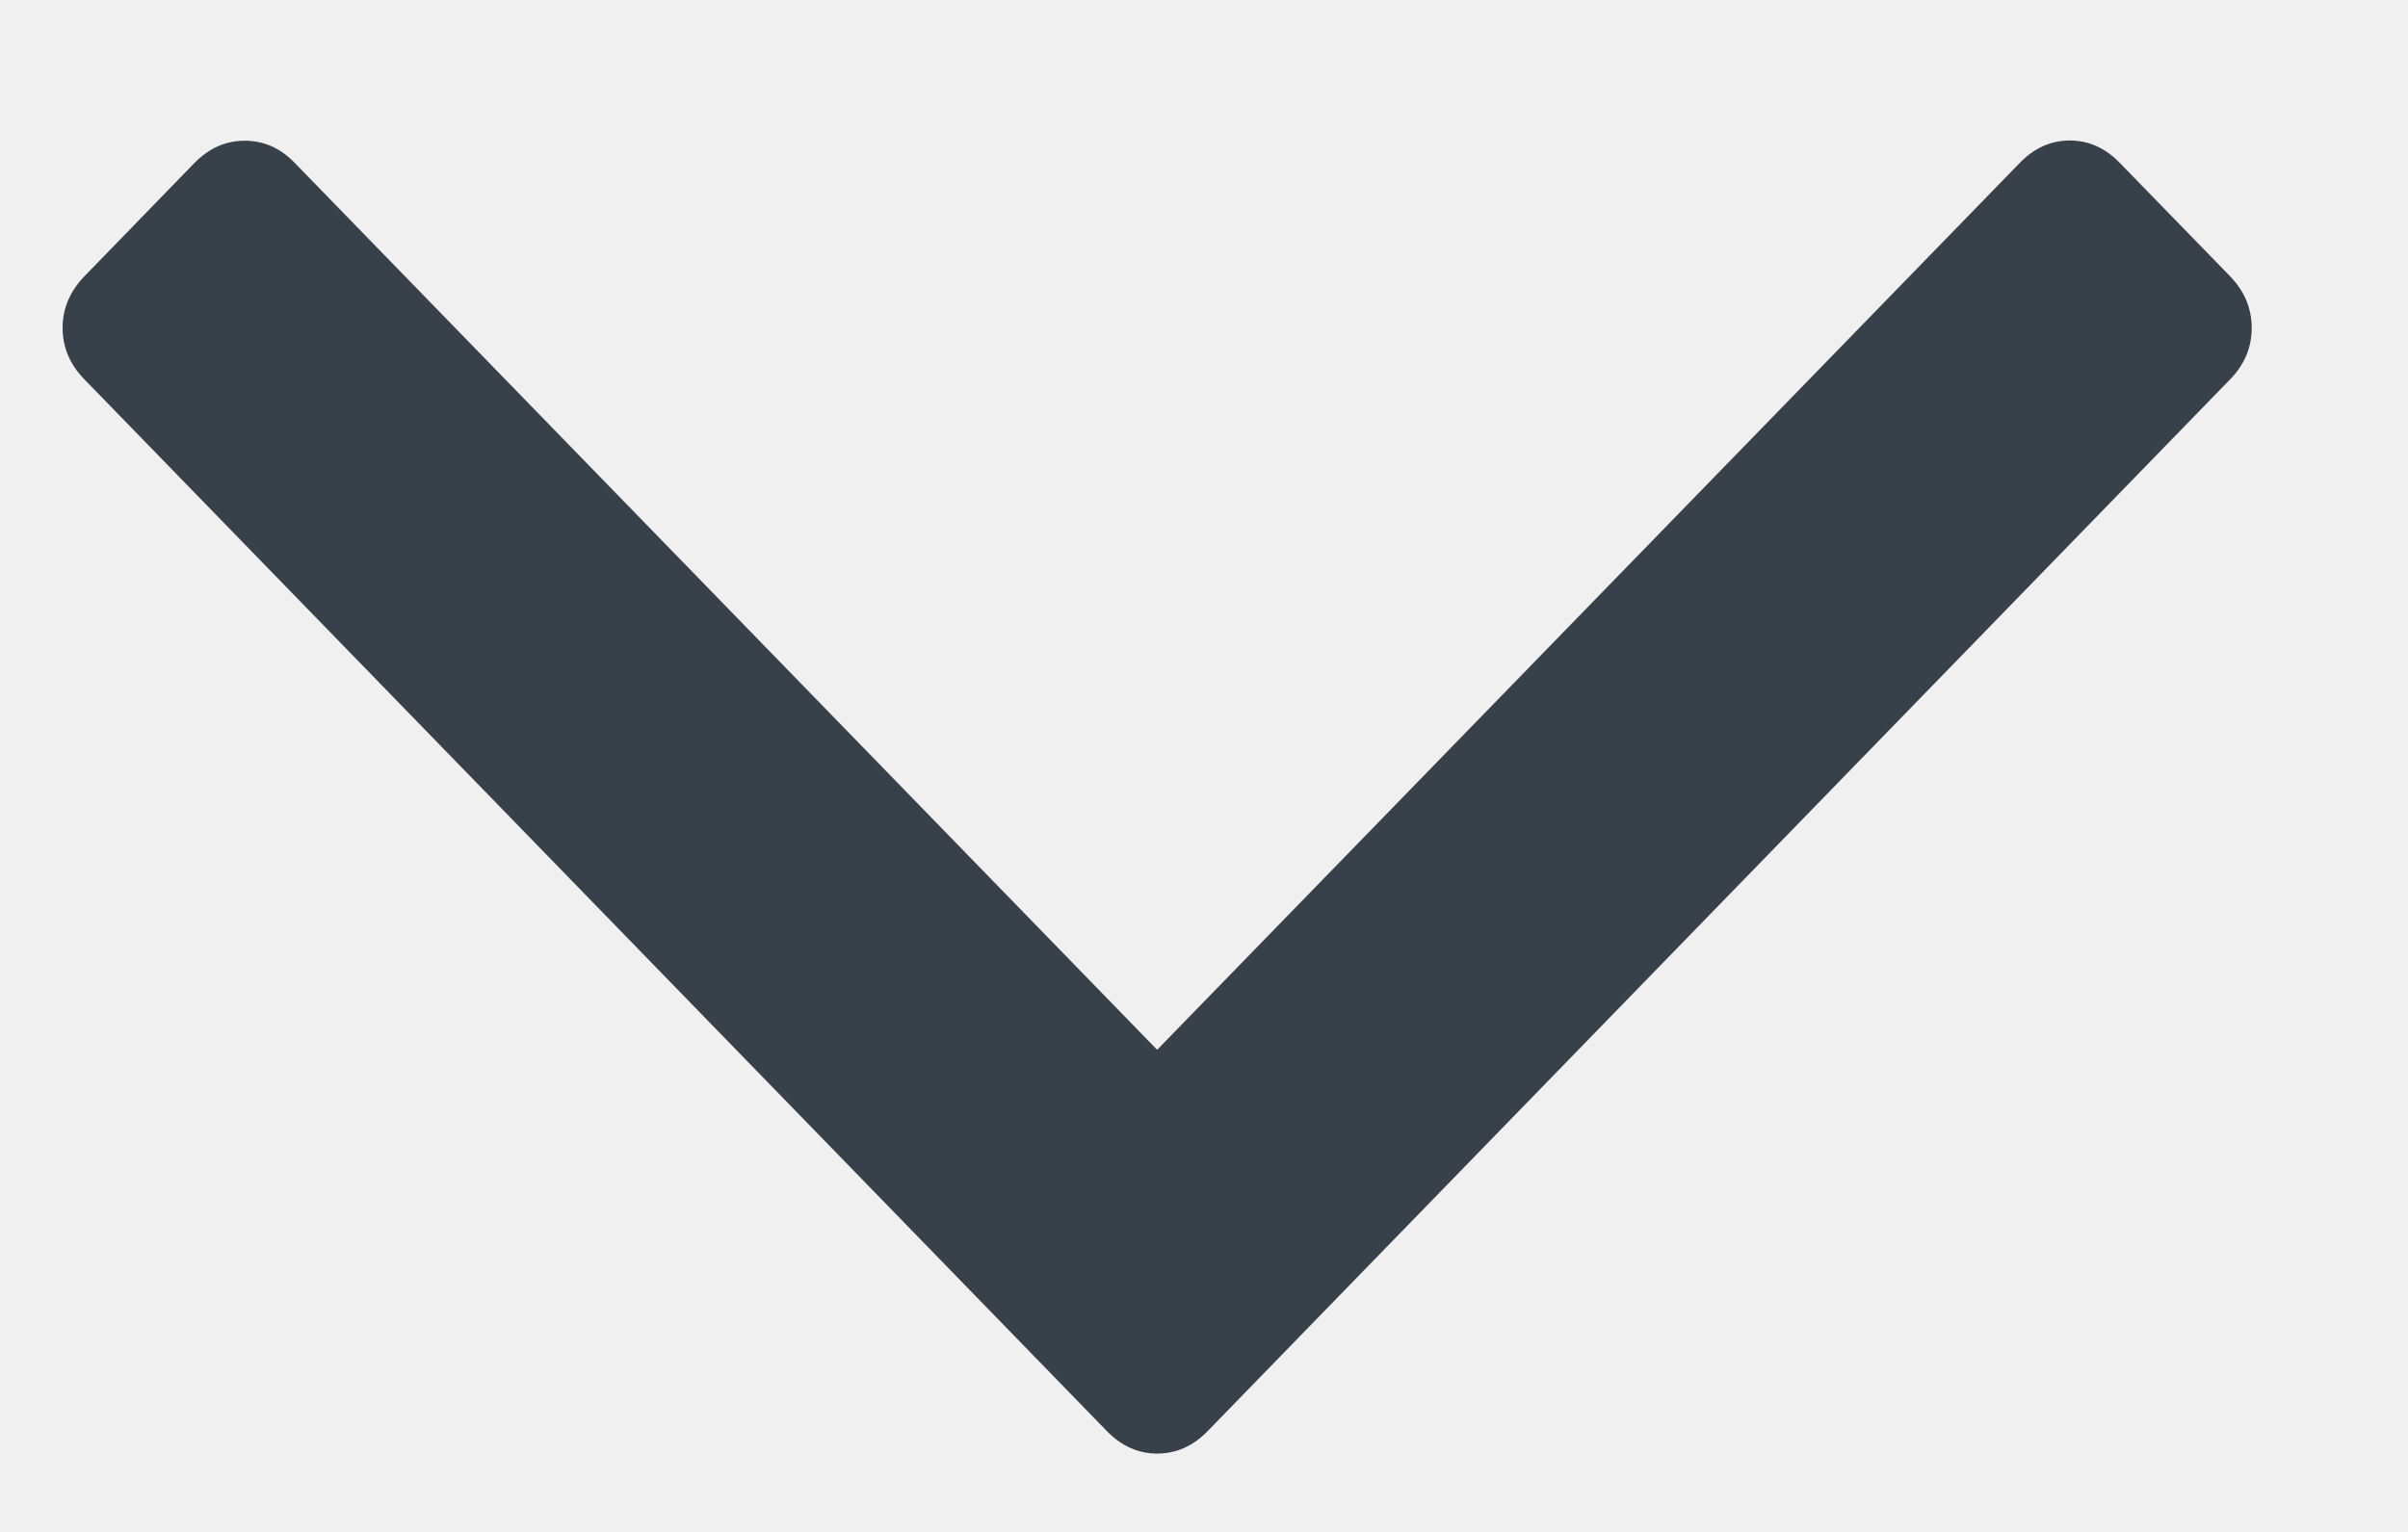
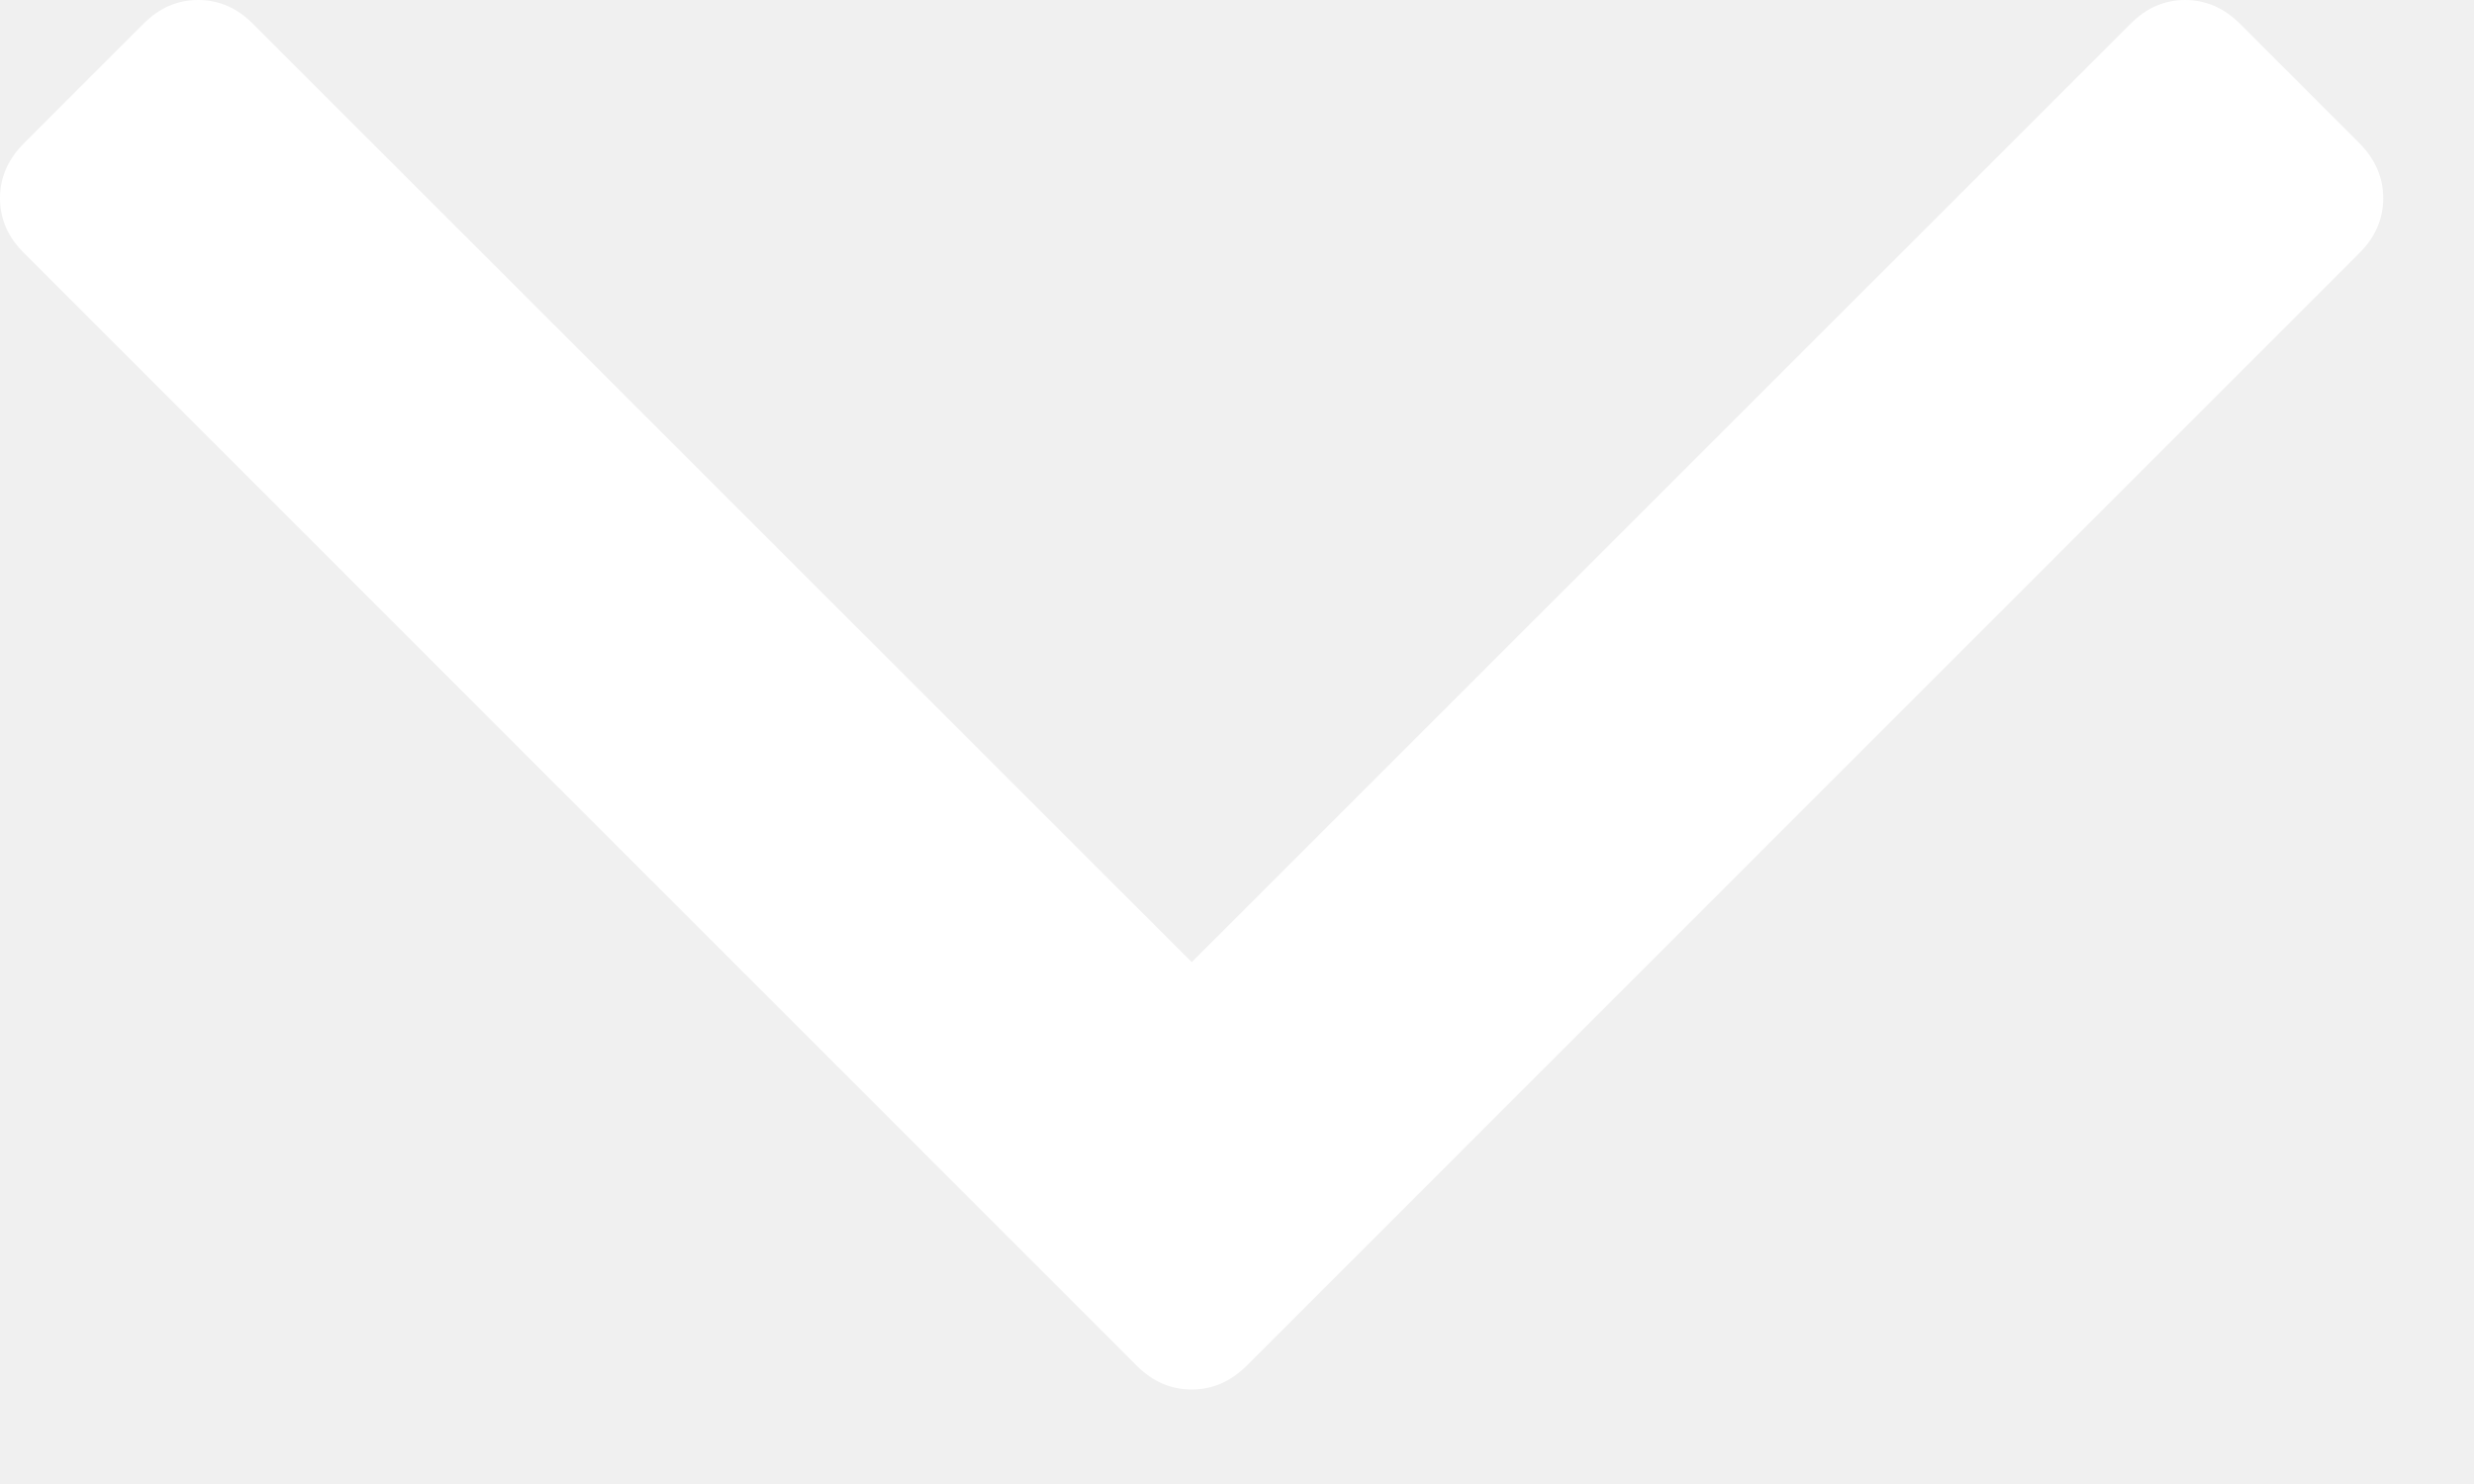
- <svg xmlns="http://www.w3.org/2000/svg" width="11px" height="7px" viewBox="0 0 11 7" version="1.1">
+ <svg xmlns="http://www.w3.org/2000/svg" width="10px" height="6px" viewBox="0 0 10 6" version="1.1">
  <defs />
  <g id="Symbols" stroke="none" stroke-width="1" fill="none" fill-rule="evenodd">
-     <g id="header" transform="translate(-984, -25)" fill-rule="nonzero" fill="#38404A">
-       <g id="Group-3" transform="translate(862, 9)">
-         <g id="Group-7-Copy" transform="translate(46, 7)">
-           <path d="M86.186,10.261 L85.685,9.746 C85.619,9.677 85.542,9.642 85.455,9.642 C85.368,9.642 85.291,9.677 85.225,9.746 L81.286,13.797 L77.348,9.746 C77.282,9.677 77.205,9.643 77.118,9.643 C77.031,9.643 76.954,9.677 76.887,9.746 L76.387,10.261 C76.32,10.33 76.286,10.409 76.286,10.498 C76.286,10.588 76.32,10.667 76.387,10.735 L81.056,15.539 C81.123,15.608 81.2,15.642 81.286,15.642 C81.373,15.642 81.45,15.608 81.517,15.539 L86.186,10.735 C86.253,10.667 86.286,10.588 86.286,10.498 C86.286,10.409 86.253,10.33 86.186,10.261 Z" id="arrow-down" />
-         </g>
+     <g id="header/sm" transform="translate(-902, -23)" fill-rule="nonzero" fill="#FFFFFF">
+       <g id="Group-3" transform="translate(793, 10)">
+         <path d="M118.537,13.579 L118.055,13.097 C117.99,13.032 117.916,13 117.832,13 C117.749,13 117.675,13.032 117.611,13.097 L113.817,16.89 L110.023,13.097 C109.959,13.032 109.885,13 109.801,13 C109.717,13 109.643,13.032 109.579,13.097 L109.097,13.579 C109.032,13.644 109,13.718 109,13.801 C109,13.885 109.032,13.959 109.097,14.023 L113.595,18.522 C113.659,18.586 113.733,18.618 113.817,18.618 C113.9,18.618 113.974,18.586 114.039,18.522 L118.537,14.023 C118.601,13.959 118.633,13.885 118.633,13.801 C118.633,13.718 118.601,13.644 118.537,13.579 Z" id="Shape" />
      </g>
    </g>
  </g>
</svg>
